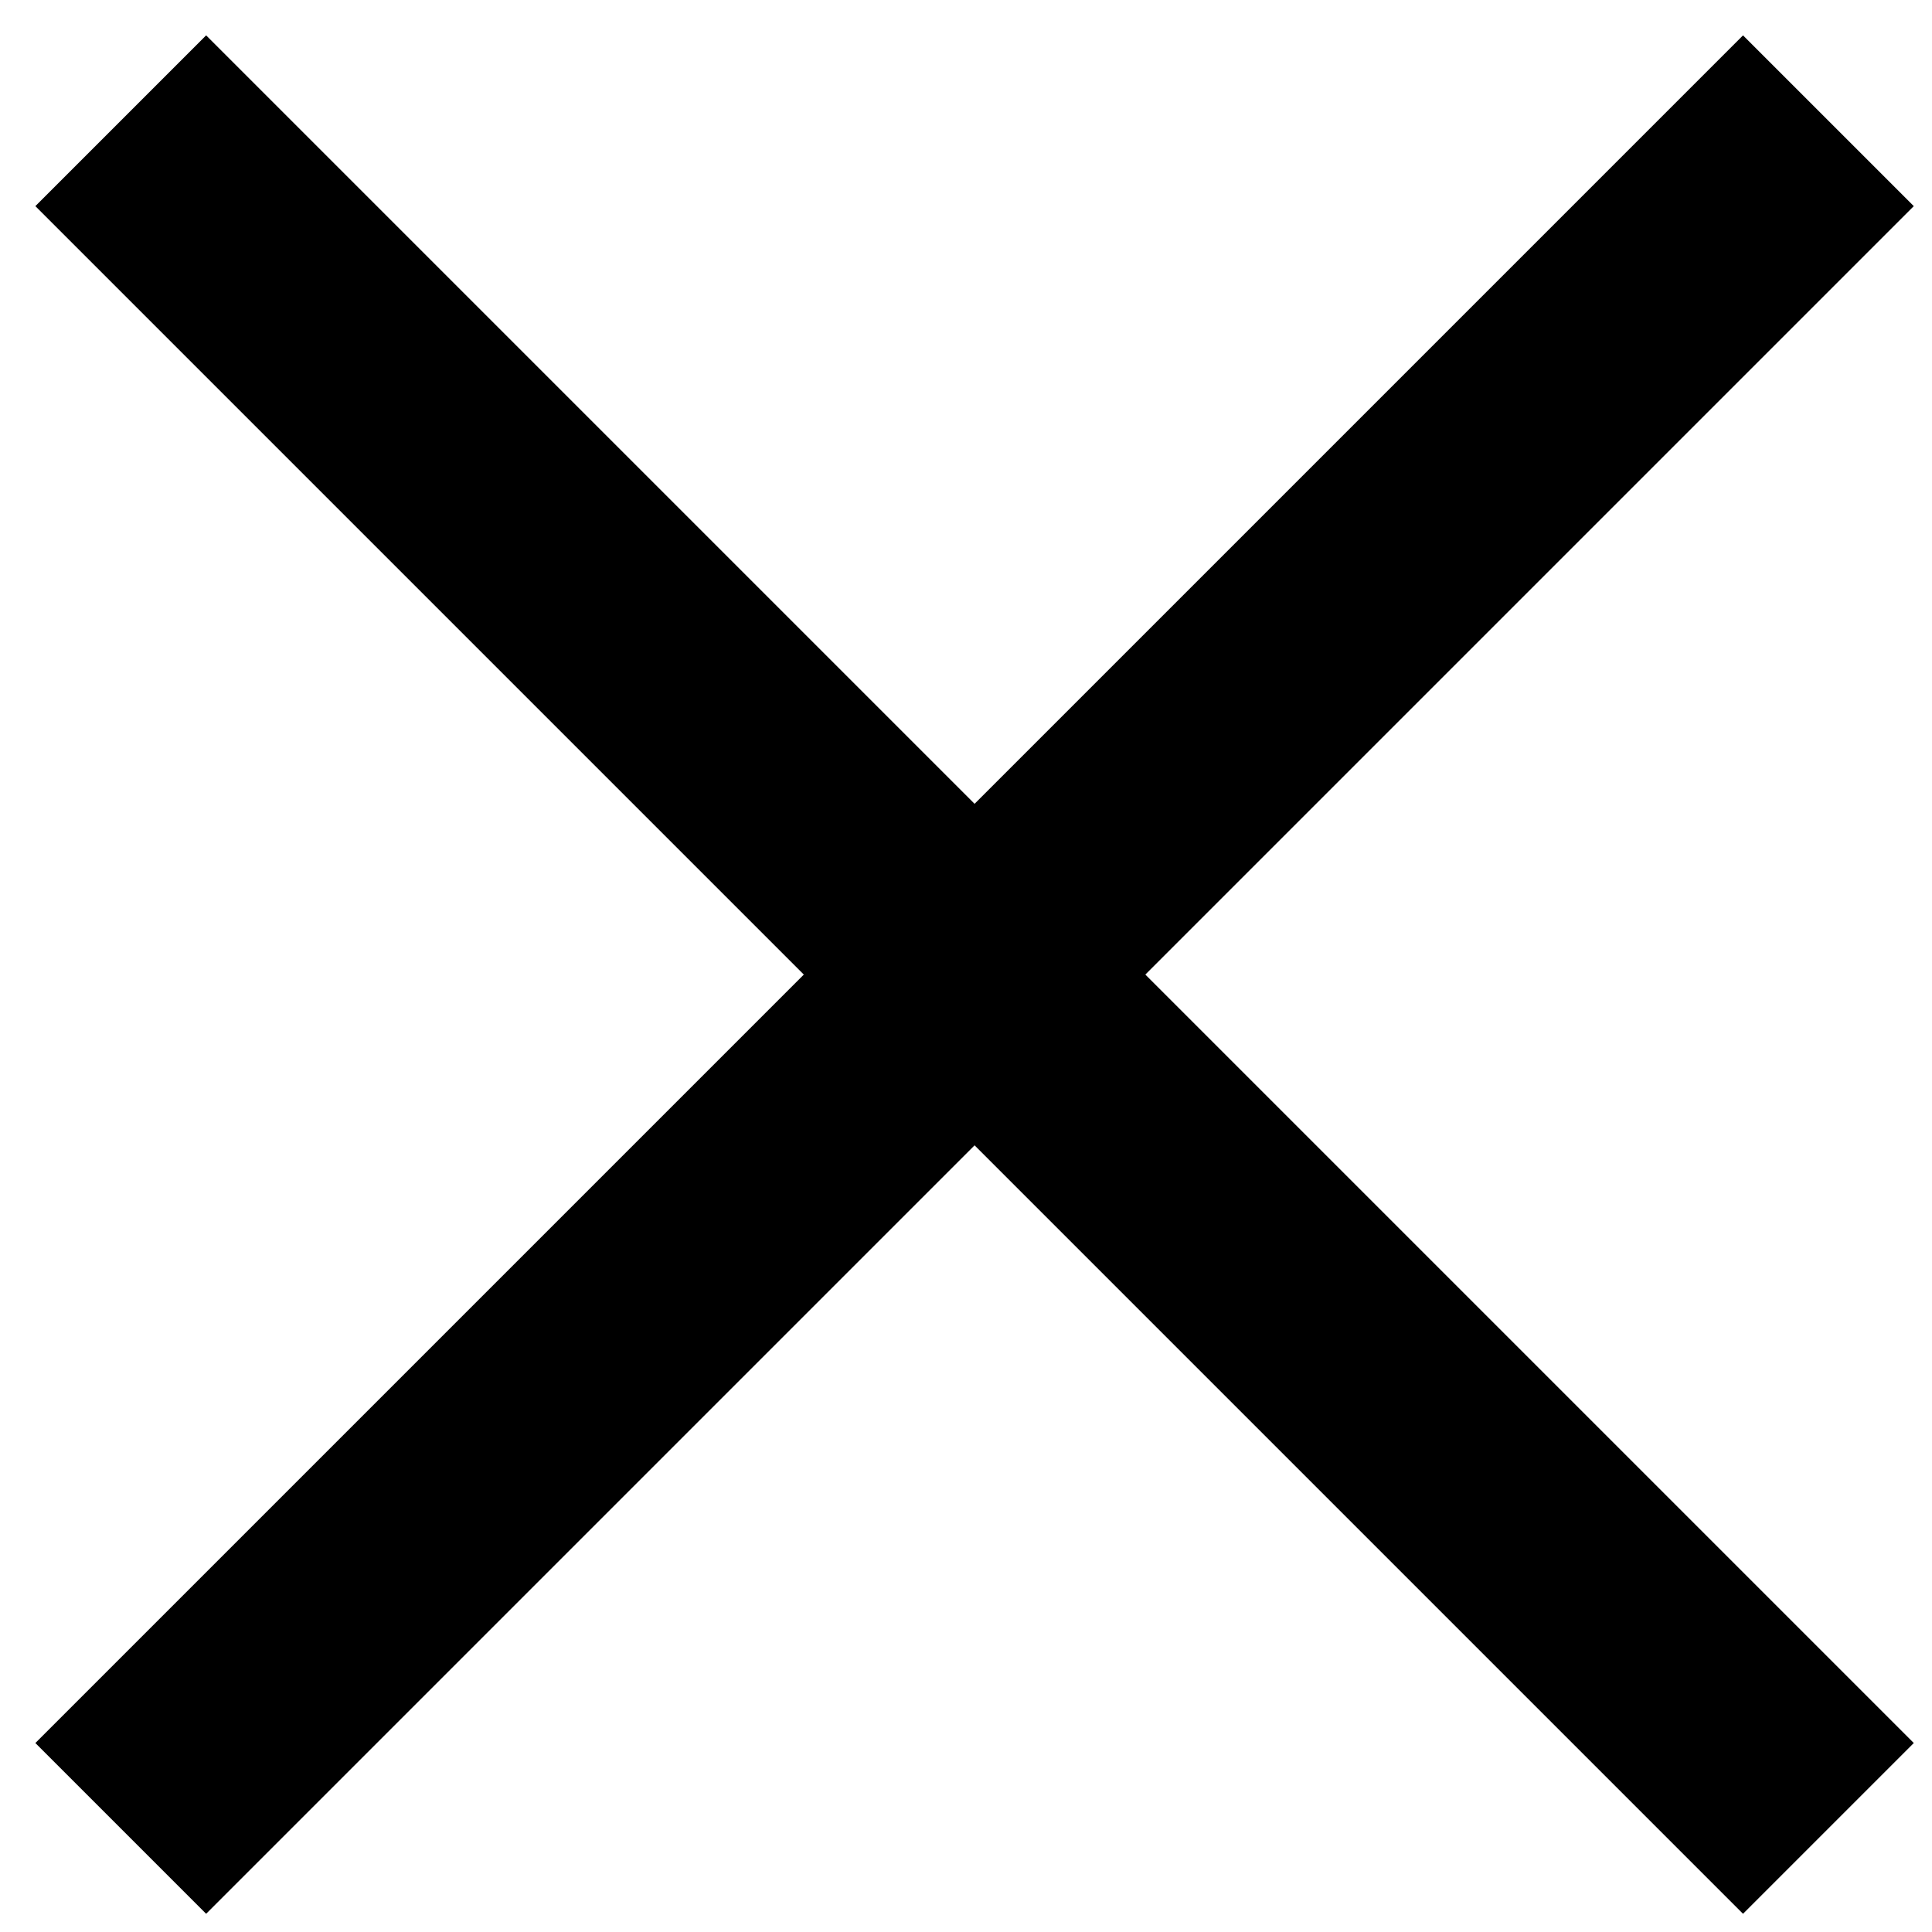
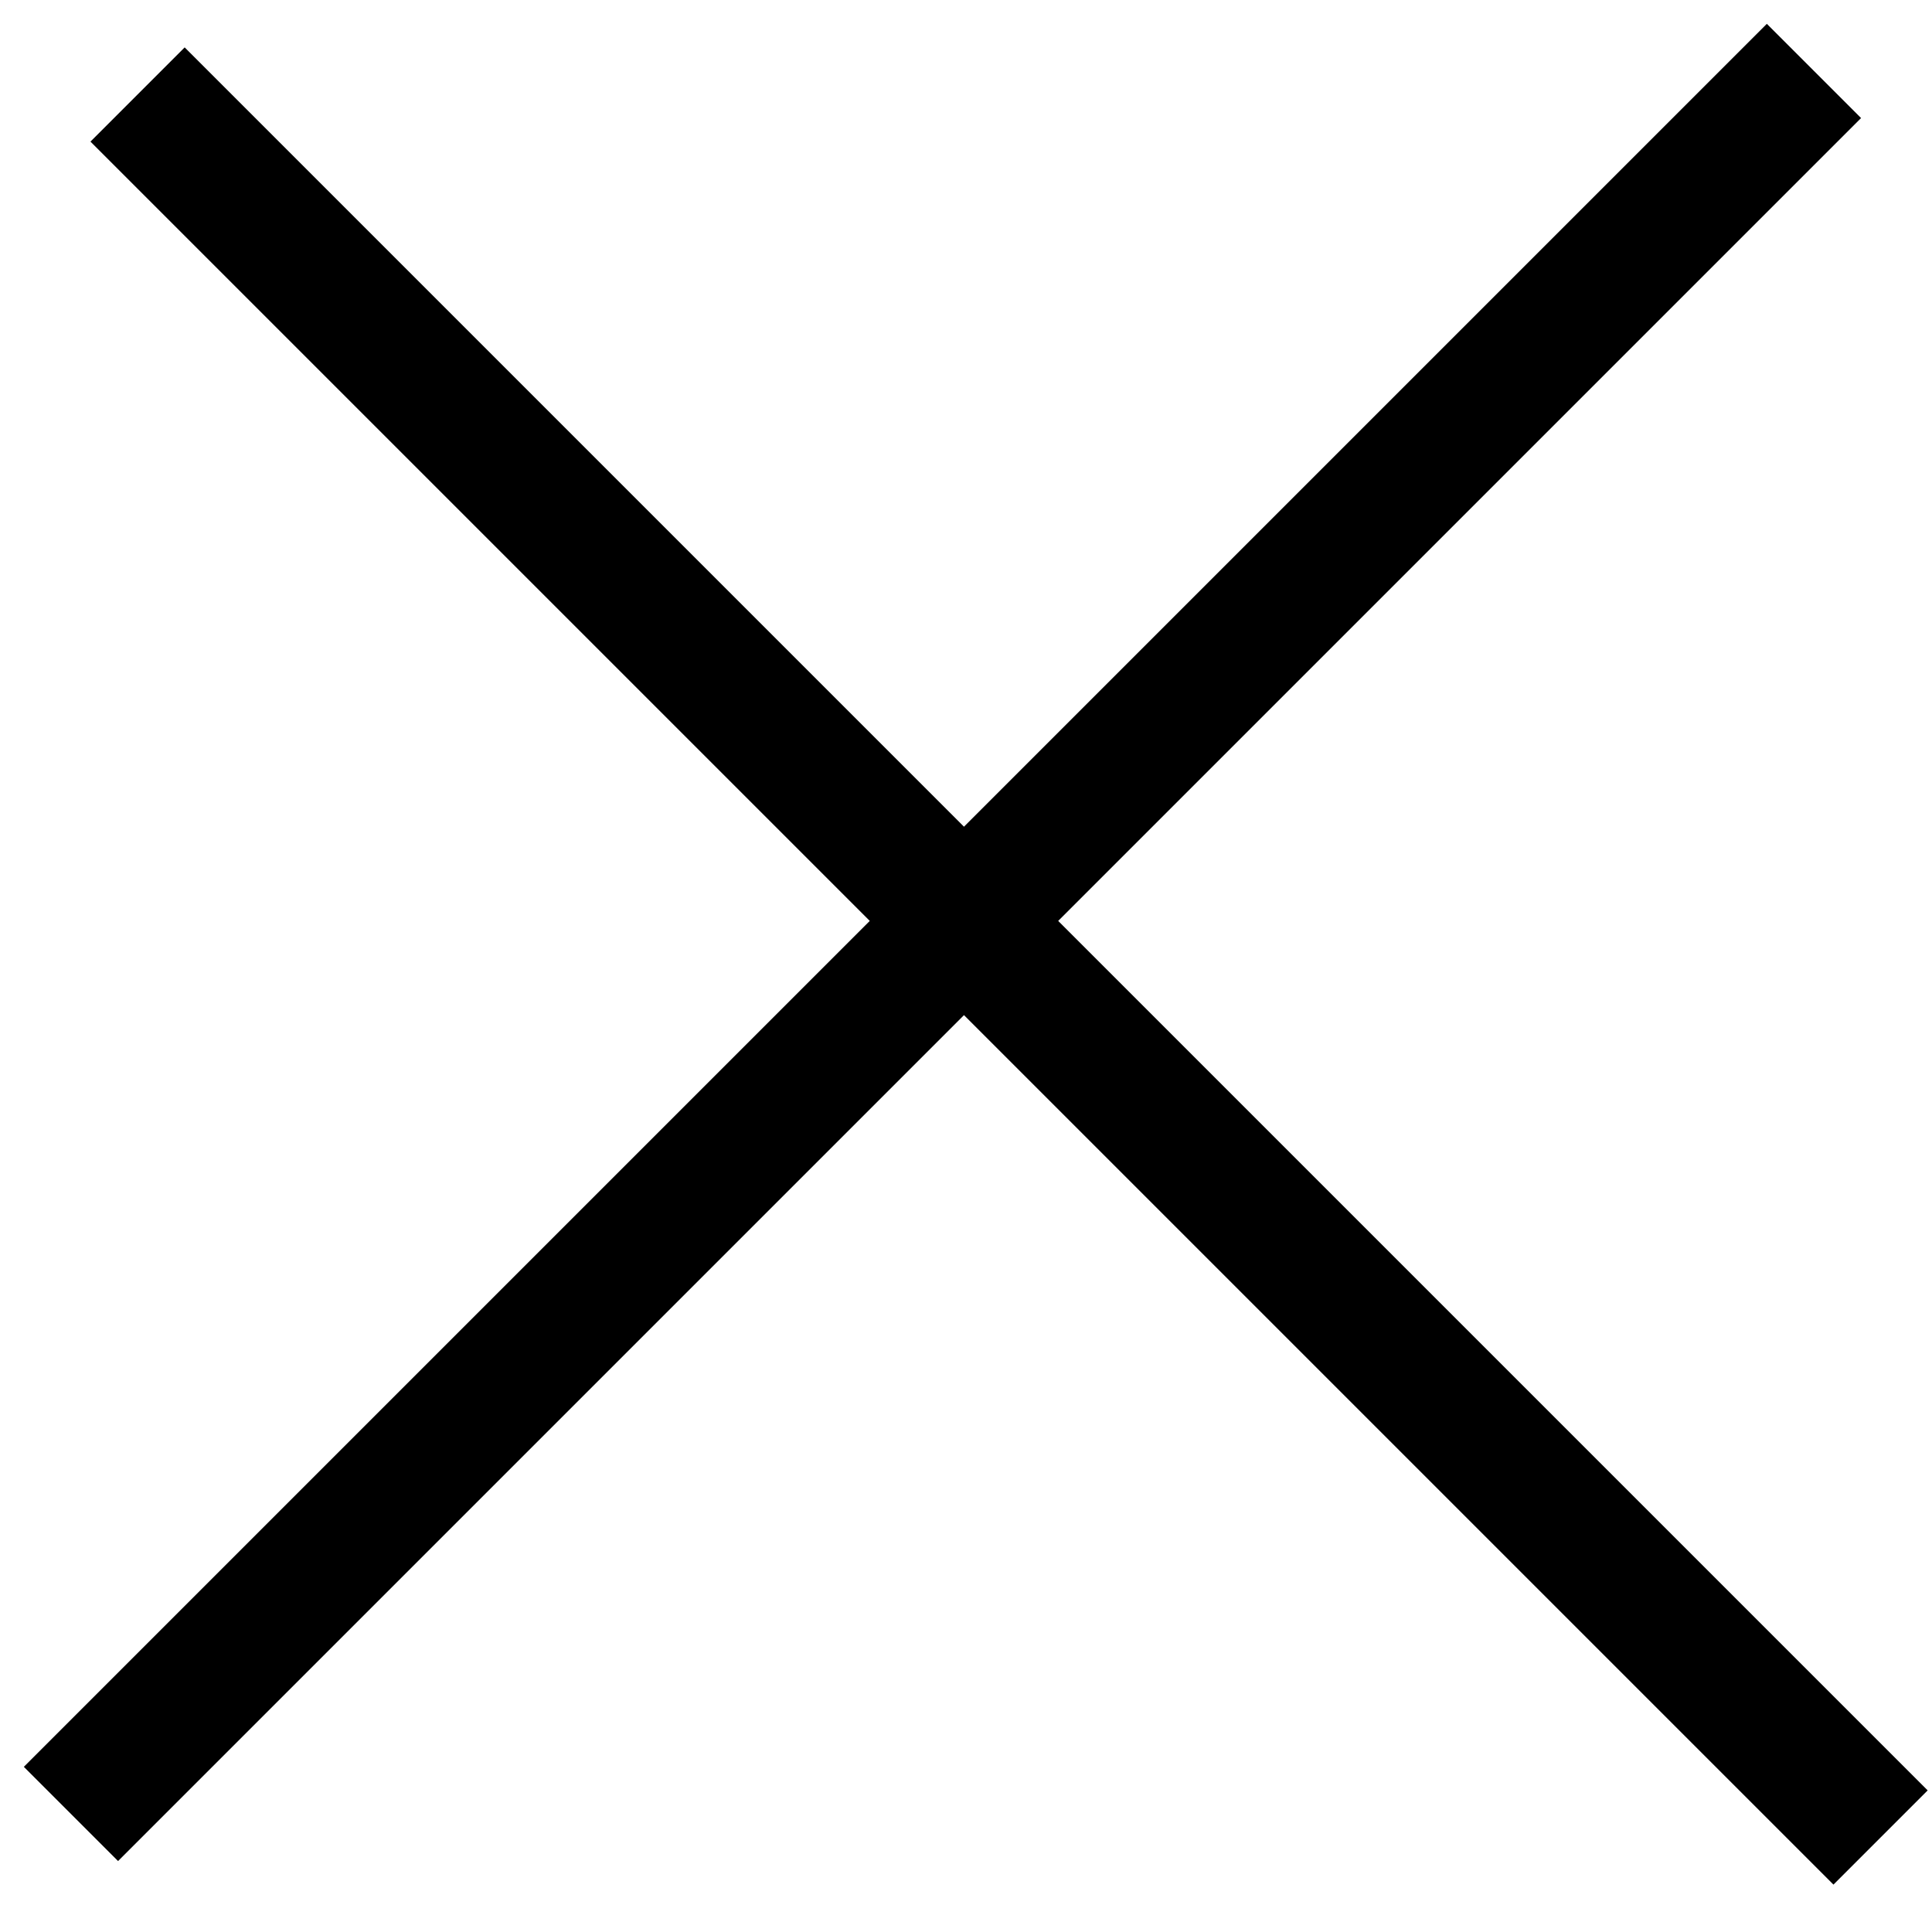
- <svg xmlns="http://www.w3.org/2000/svg" width="16px" height="16px" viewBox="0 0 16 16" version="1.1">
-   <defs />
+ <svg xmlns="http://www.w3.org/2000/svg" width="29px" height="29px" viewBox="0 0 29 29" version="1.1">
  <g id="Welcome" stroke="none" stroke-width="1" fill="none" fill-rule="evenodd" stroke-linecap="square">
-     <g id="Desktop" transform="translate(-48, -55)" stroke="#000000" stroke-width="2">
-       <g id="Nav-Flyout" transform="translate(0, -3)">
-         <g id="x" transform="translate(49, 59)">
-           <path d="M-1.929,7.071 L16.071,7.071" id="Line" transform="translate(7.071068, 7.071068) rotate(-45) translate(-7.071068, -7.071068) " />
-           <path d="M13.435,13.435 L0.707,0.707" id="Line" />
-         </g>
+     <g id="Desktop" transform="translate(-133, -40)" stroke="#000000" stroke-width="2">
+       <g id="Group-3" transform="translate(147.8536, 54.85355) rotate(-45) translate(-147.8536, -54.85355) translate(130.3536, 36.85355)">
+         <path d="M5.90708334e-16,17 L35,17" id="Line" />
+         <path d="M17.957,0.457 L17.957,35.457" id="Line-Copy-2" />
      </g>
    </g>
  </g>
</svg>
